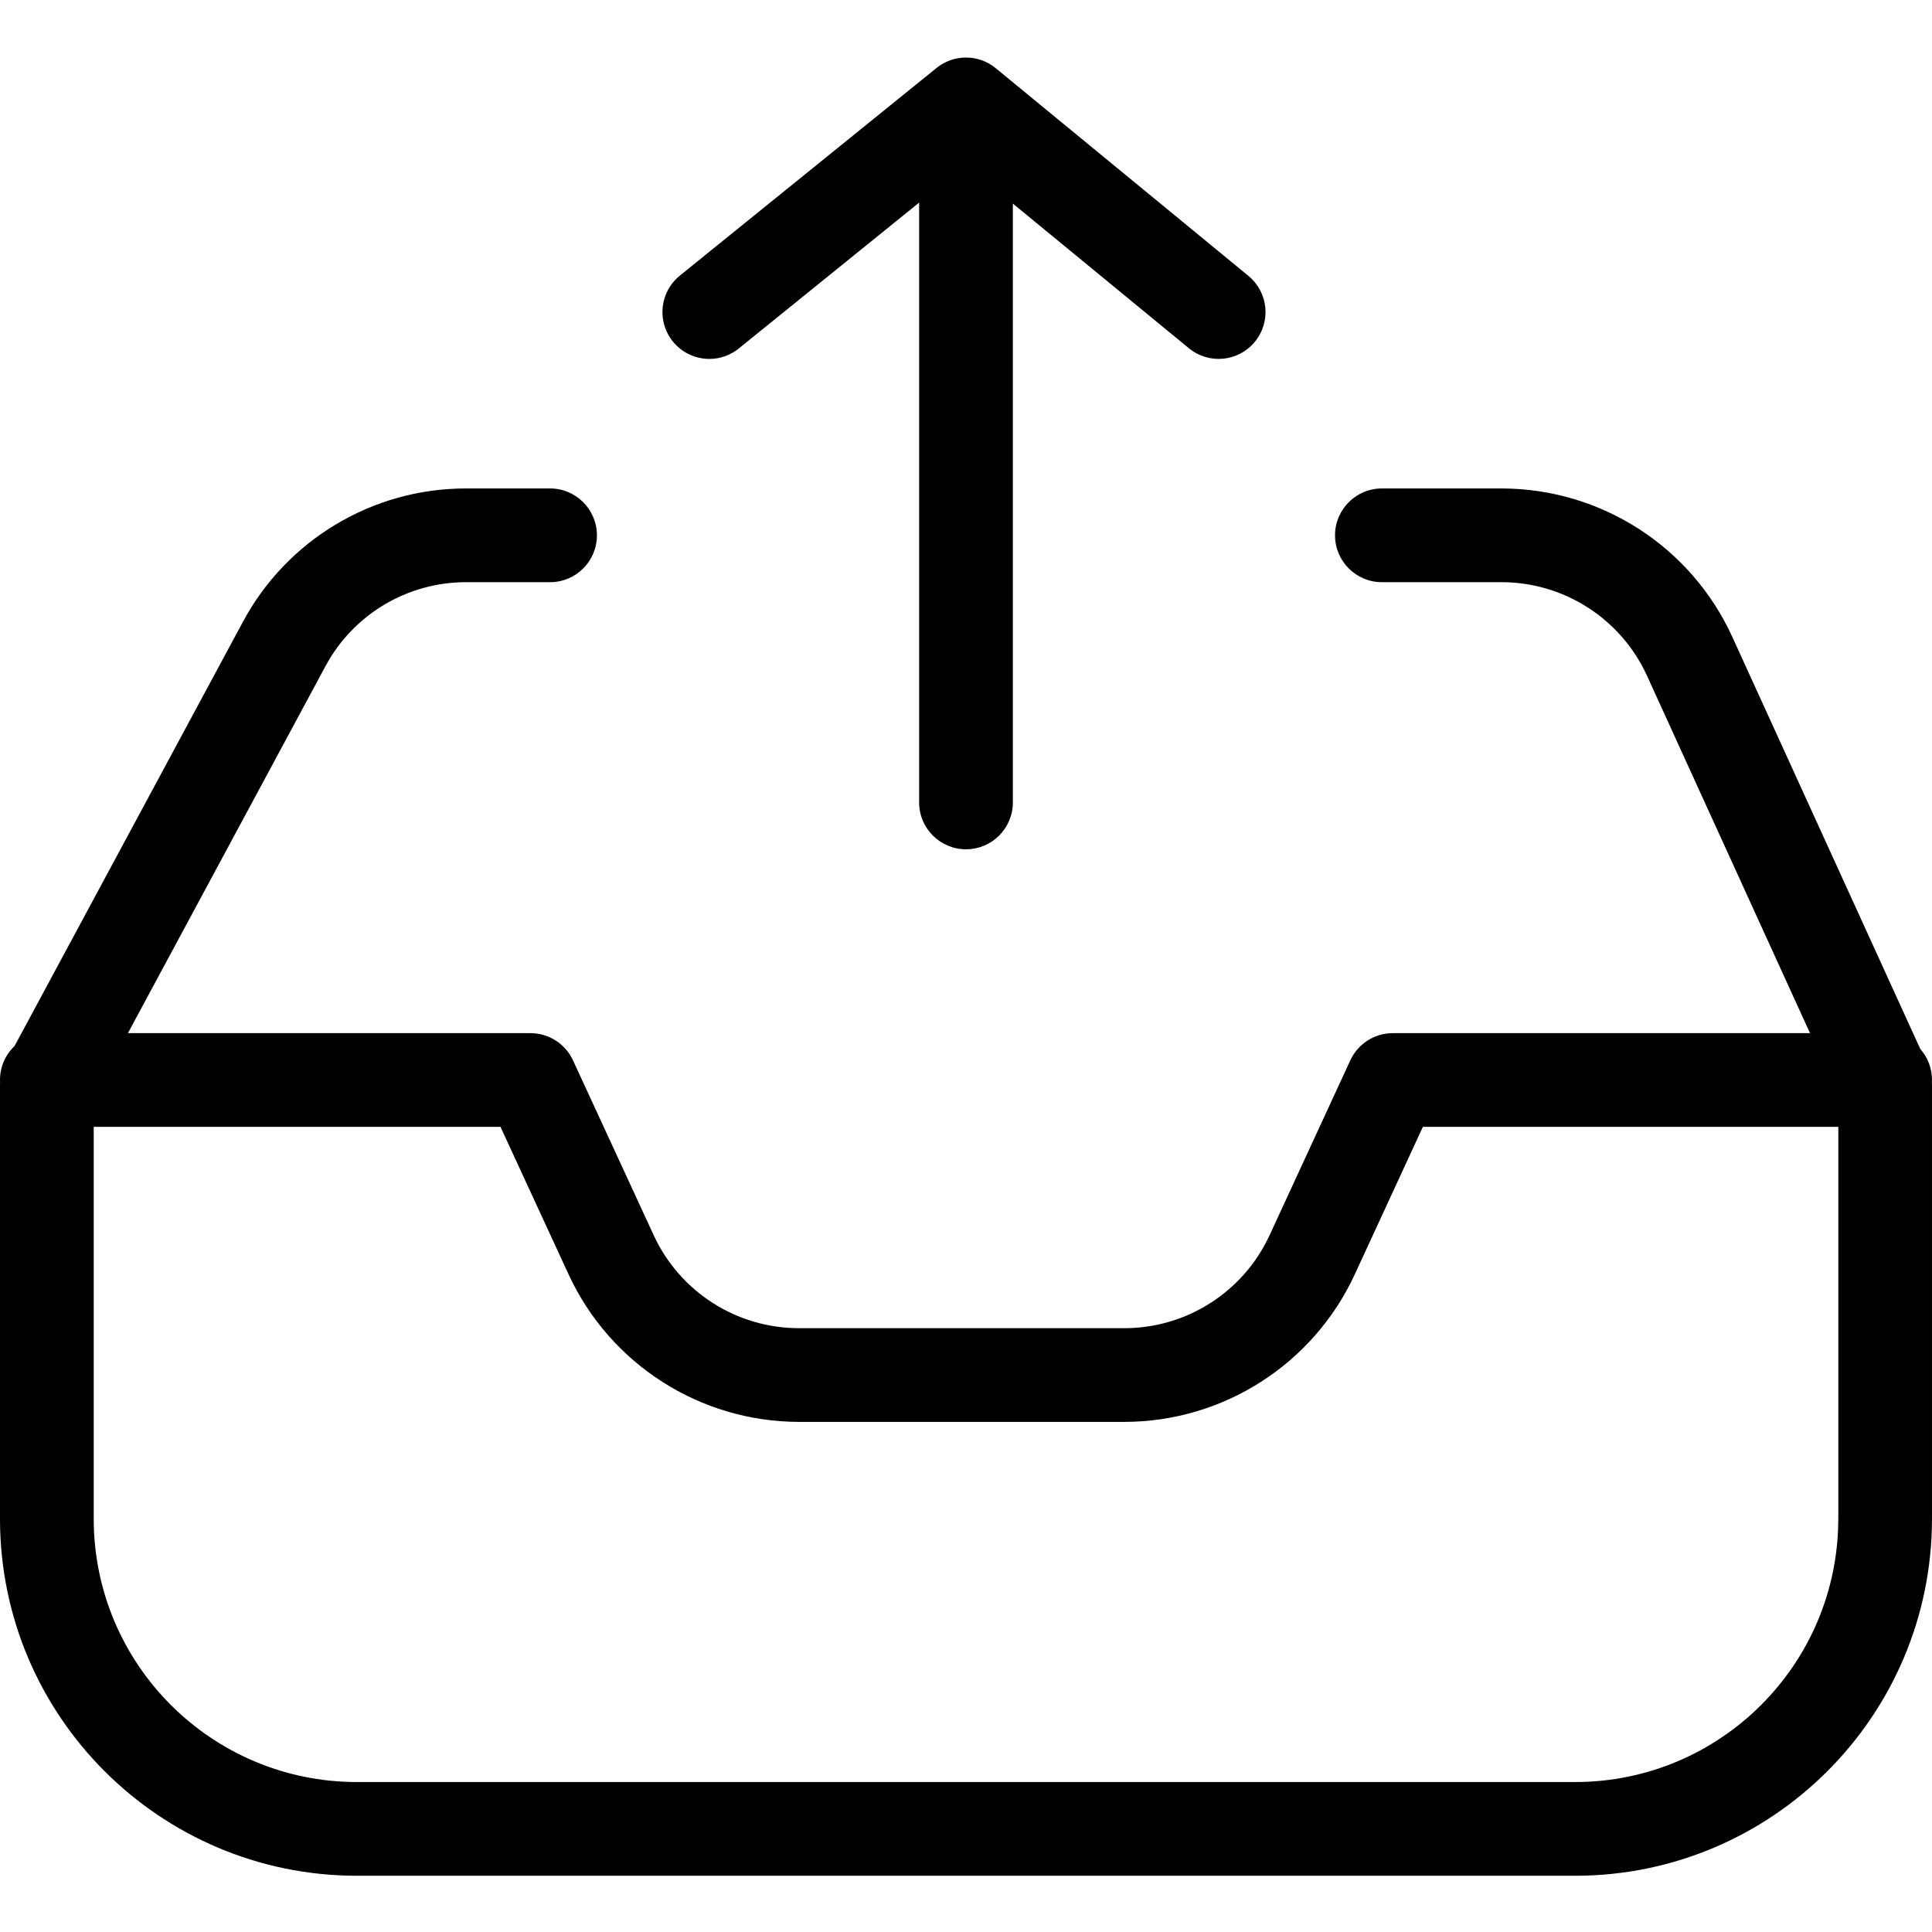
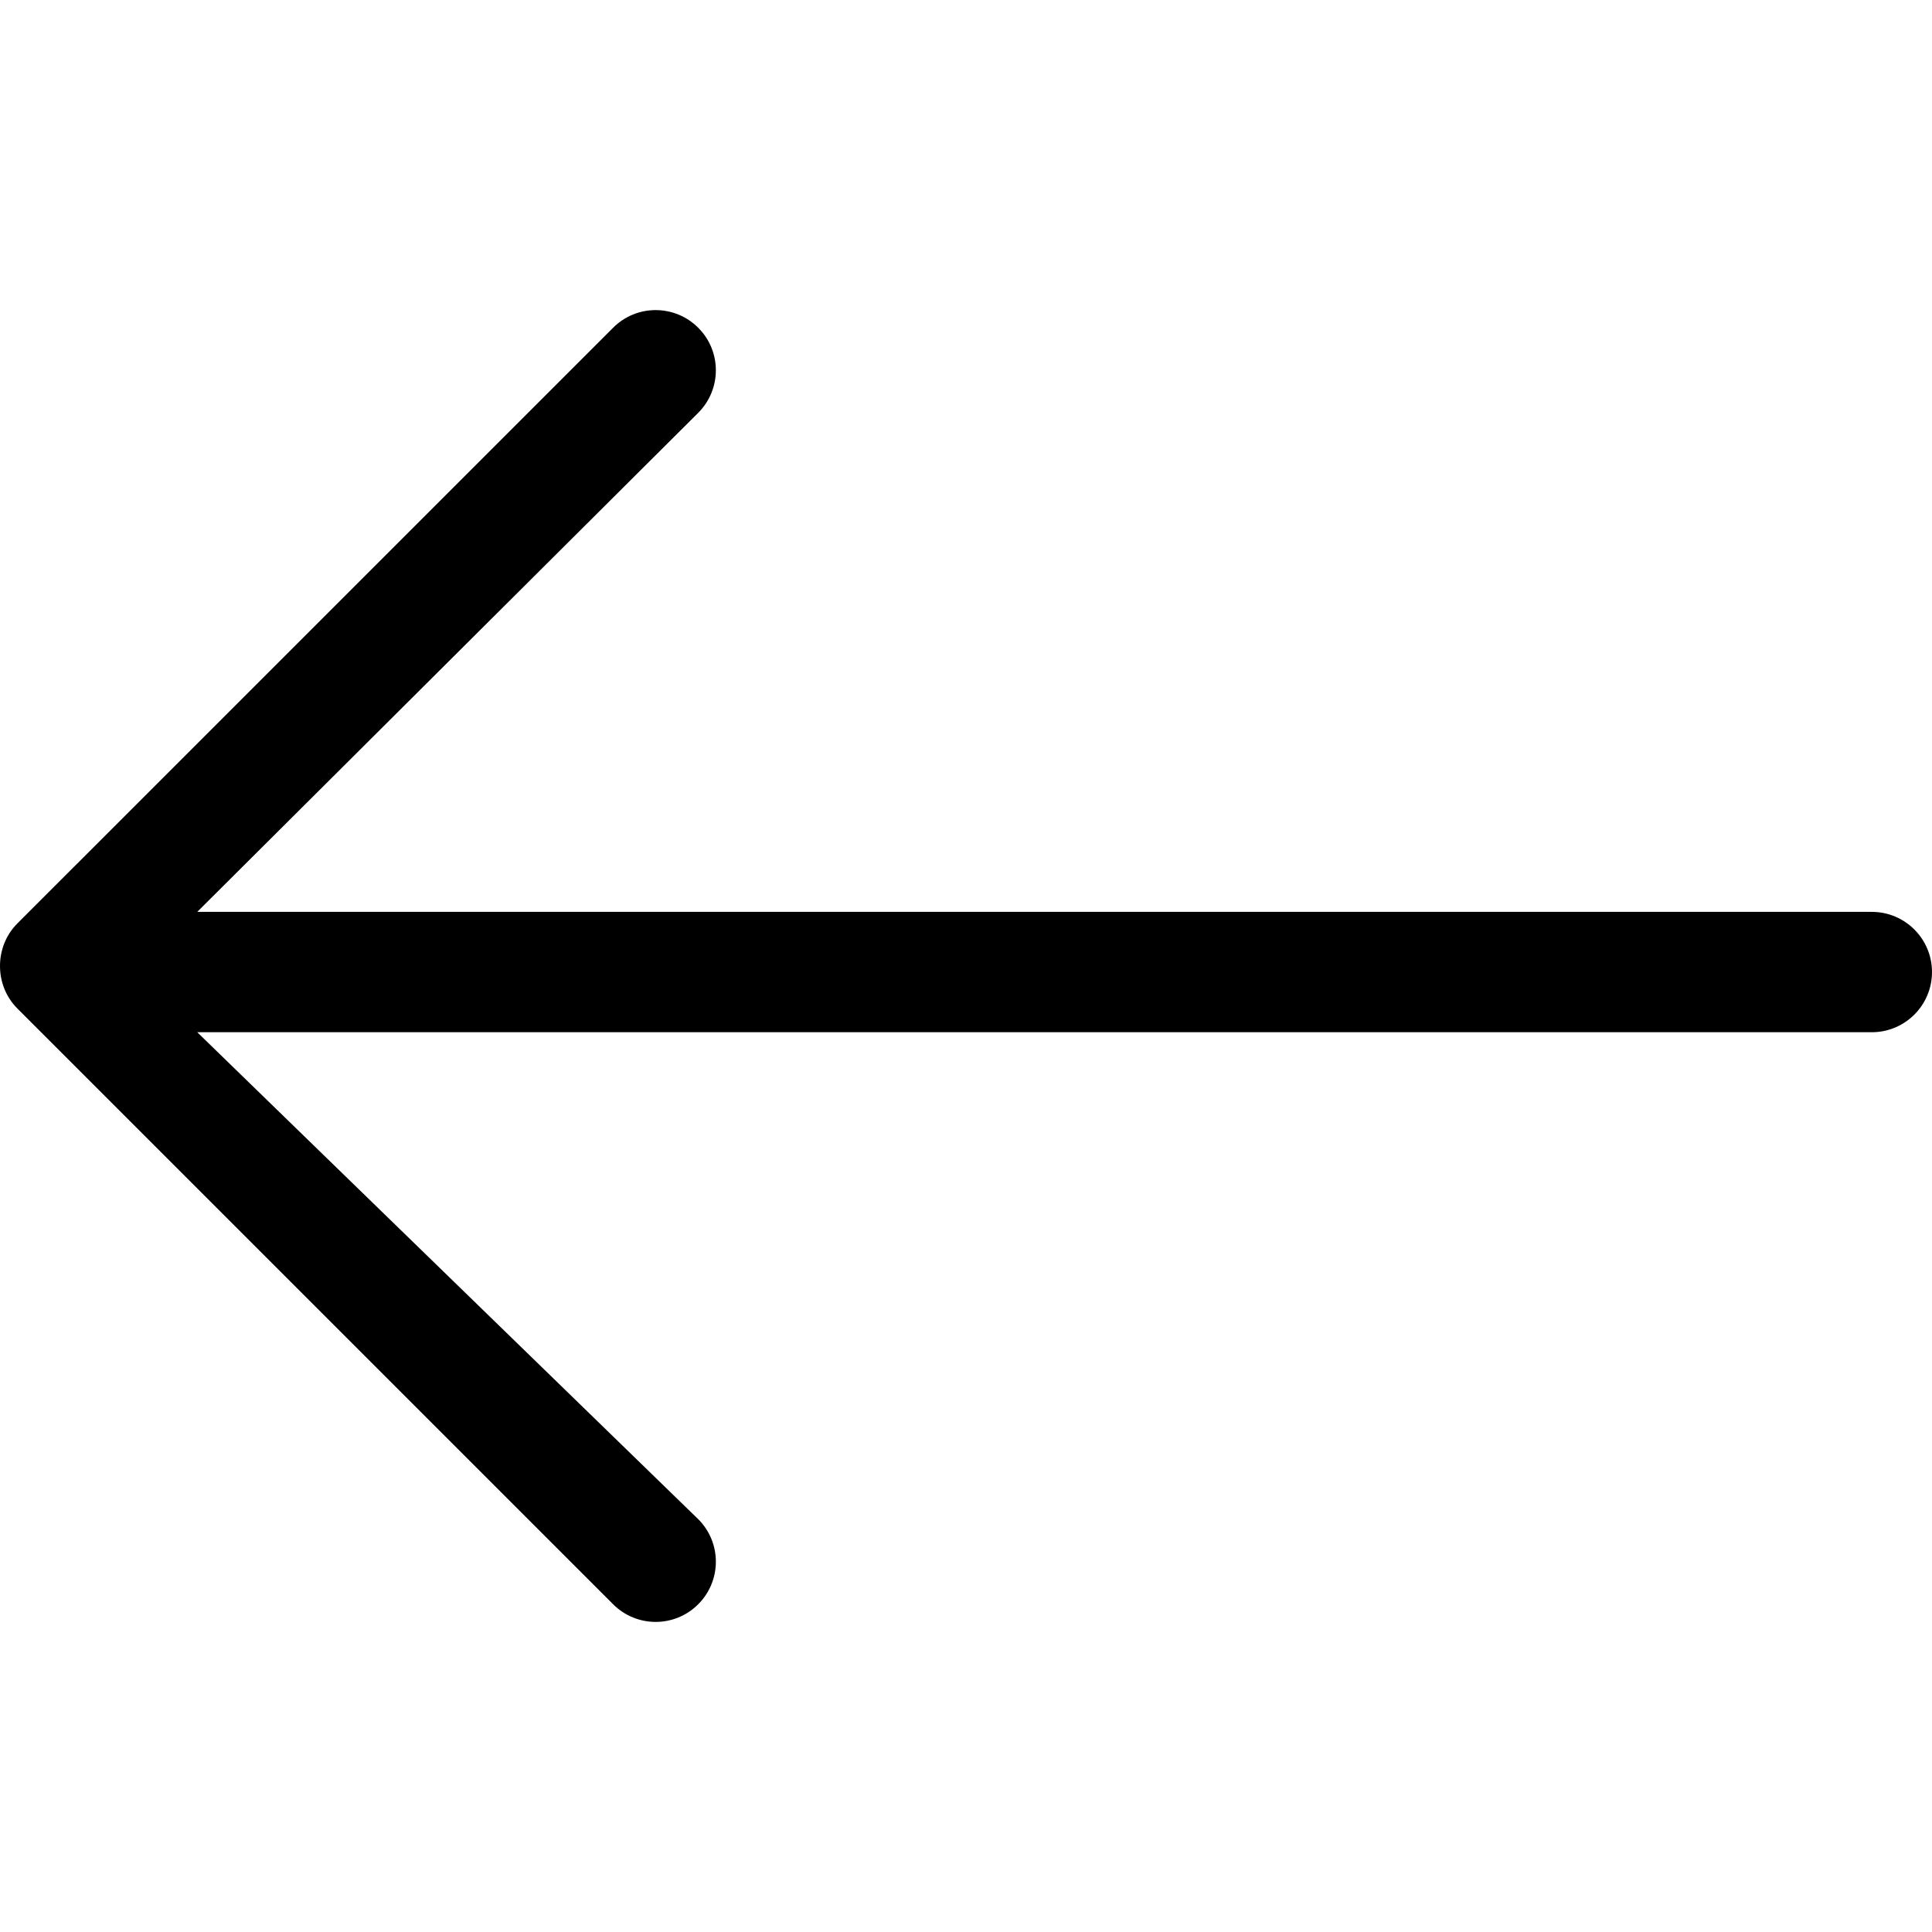
- <svg xmlns="http://www.w3.org/2000/svg" height="412pt" viewBox="0 -12 412.281 412" width="412pt">
-   <path d="m412.281 218.324c.004-2.438-.887-4.793-2.5-6.617l-40.133-87.98c-8.812-19.25-28.027-31.605-49.199-31.633h-25.559c-5.52 0-10 4.477-10 10 0 5.52 4.48 10 10 10h25.559c13.34.02 25.445 7.805 31 19.934l34.797 76.301h-89.02c-3.898 0-7.445 2.266-9.078 5.809l-17.242 37.352c-5.586 12.055-17.652 19.777-30.938 19.801h-69.516c-13.285-.023-25.348-7.746-30.938-19.801l-17.238-37.352c-1.637-3.543-5.18-5.809-9.082-5.809h-85.895l42.156-78.309c5.934-11.047 17.461-17.934 30-17.926h17.926c5.523 0 10-4.477 10-10s-4.477-10-10-10h-17.922c-19.902-.016-38.199 10.918-47.613 28.445l-48.746 90.547c-1.984 1.883-3.105 4.5-3.102 7.238 0 .176 0 .348.016.523-.012.172-.016.344-.016.516v92.664c.047 42.016 34.098 76.066 76.113 76.113h260.051c42.02-.047 76.07-34.098 76.117-76.113v-92.664c0-.172 0-.344-.016-.516.012-.176.016-.348.016-.523zm-20 93.699c-.035 30.977-25.137 56.082-56.117 56.117h-260.051c-30.977-.035-56.078-25.137-56.113-56.113v-83.703h86.801l14.559 31.543c8.871 19.125 28.02 31.379 49.102 31.418h69.512c21.082-.039 40.23-12.293 49.102-31.418l14.559-31.543h88.656v83.699zm0 0" />
-   <path d="m151.371 64.453c2.285 0 4.504-.785 6.281-2.227l38.488-31.133v128c0 5.523 4.477 10 10 10s10-4.477 10-10v-127.789l37.562 30.871c4.27 3.508 10.57 2.891 14.078-1.375s2.891-10.566-1.375-14.074l-53.918-44.312c-3.664-3.012-8.945-3.035-12.637-.047l-54.777 44.309c-3.293 2.668-4.551 7.121-3.137 11.113 1.414 3.996 5.195 6.664 9.434 6.664zm0 0" />
+ <svg xmlns="http://www.w3.org/2000/svg" version="1.1" id="Capa_1" x="0px" y="0px" viewBox="0 0 386.242 386.242" style="enable-background:new 0 0 386.242 386.242;" xml:space="preserve">
+   <g>
+     <path id="Arrow_Back" d="M374.212,182.3H39.432l100.152-99.767c4.704-4.704,4.704-12.319,0-17.011   c-4.704-4.704-12.319-4.704-17.011,0L3.474,184.61c-4.632,4.632-4.632,12.379,0,17.011l119.1,119.1   c4.704,4.704,12.319,4.704,17.011,0c4.704-4.704,4.704-12.319,0-17.011L39.432,206.36h334.779c6.641,0,12.03-5.39,12.03-12.03   S380.852,182.3,374.212,182.3z" />
+     <g>
+ 	</g>
+     <g>
+ 	</g>
+     <g>
+ 	</g>
+     <g>
+ 	</g>
+     <g>
+ 	</g>
+     <g>
+ 	</g>
+   </g>
+   <g>
+ </g>
+   <g>
+ </g>
+   <g>
+ </g>
+   <g>
+ </g>
+   <g>
+ </g>
+   <g>
+ </g>
+   <g>
+ </g>
+   <g>
+ </g>
+   <g>
+ </g>
+   <g>
+ </g>
+   <g>
+ </g>
+   <g>
+ </g>
+   <g>
+ </g>
+   <g>
+ </g>
+   <g>
+ </g>
</svg>
